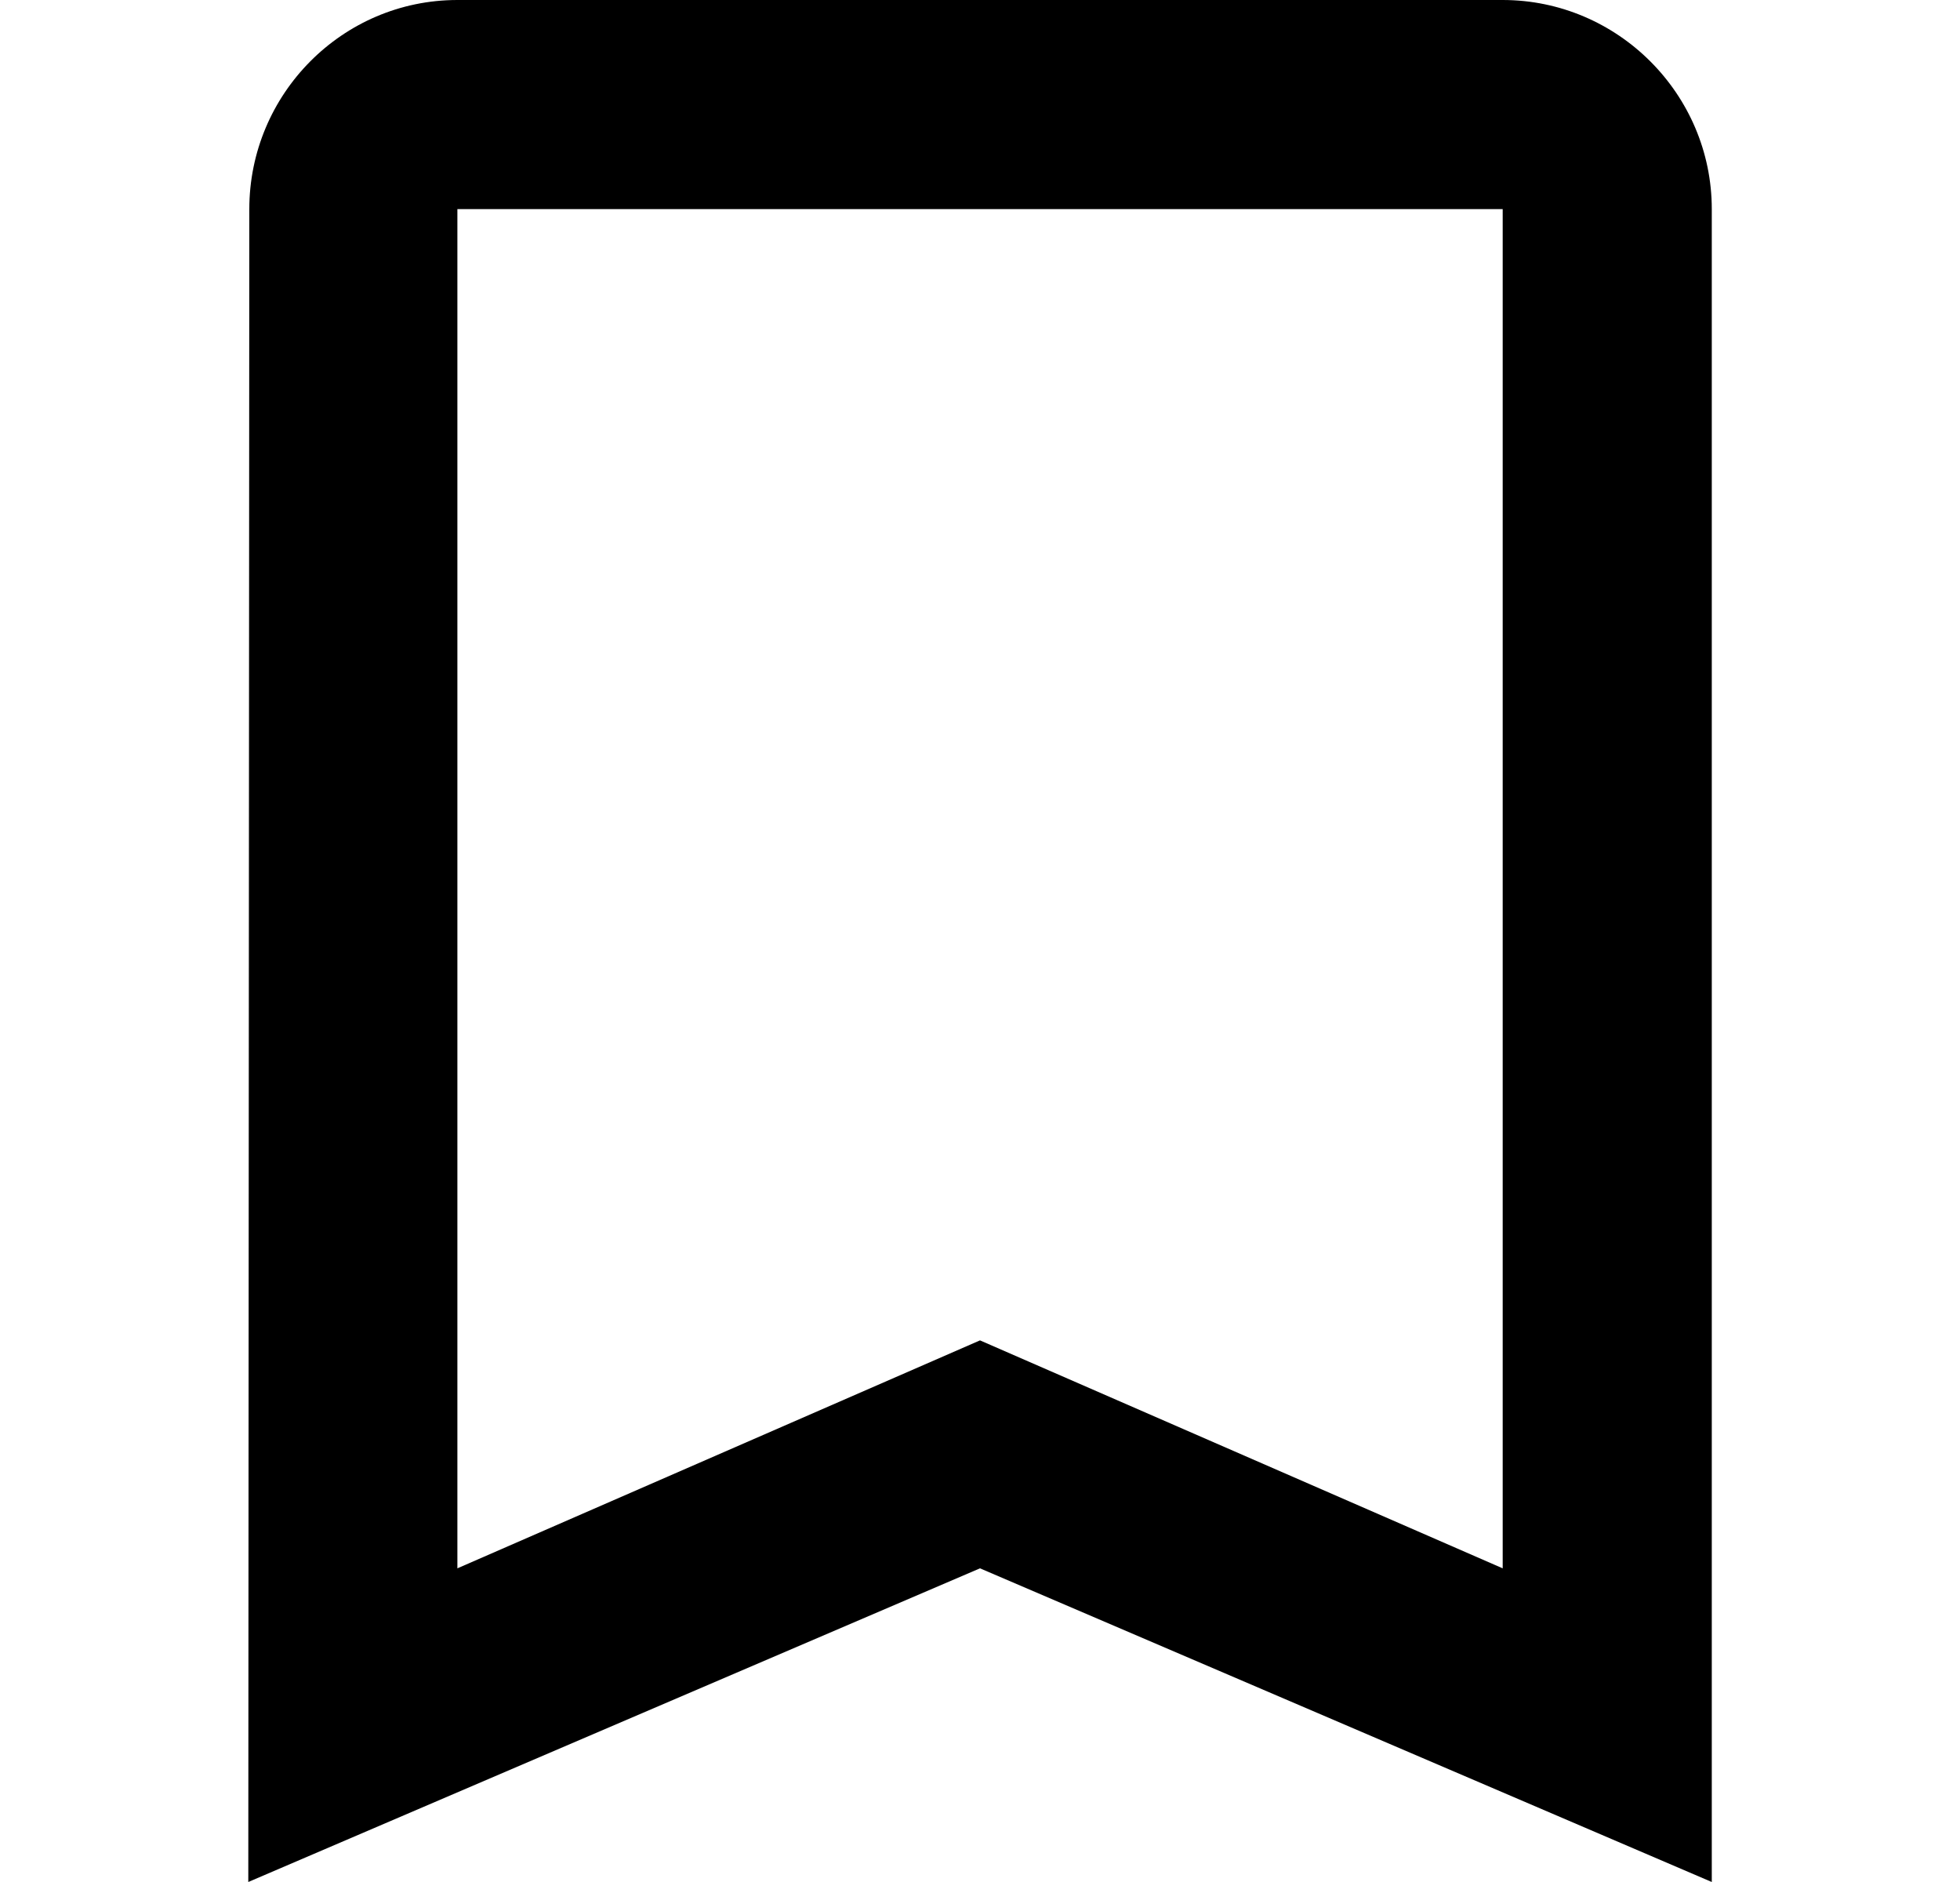
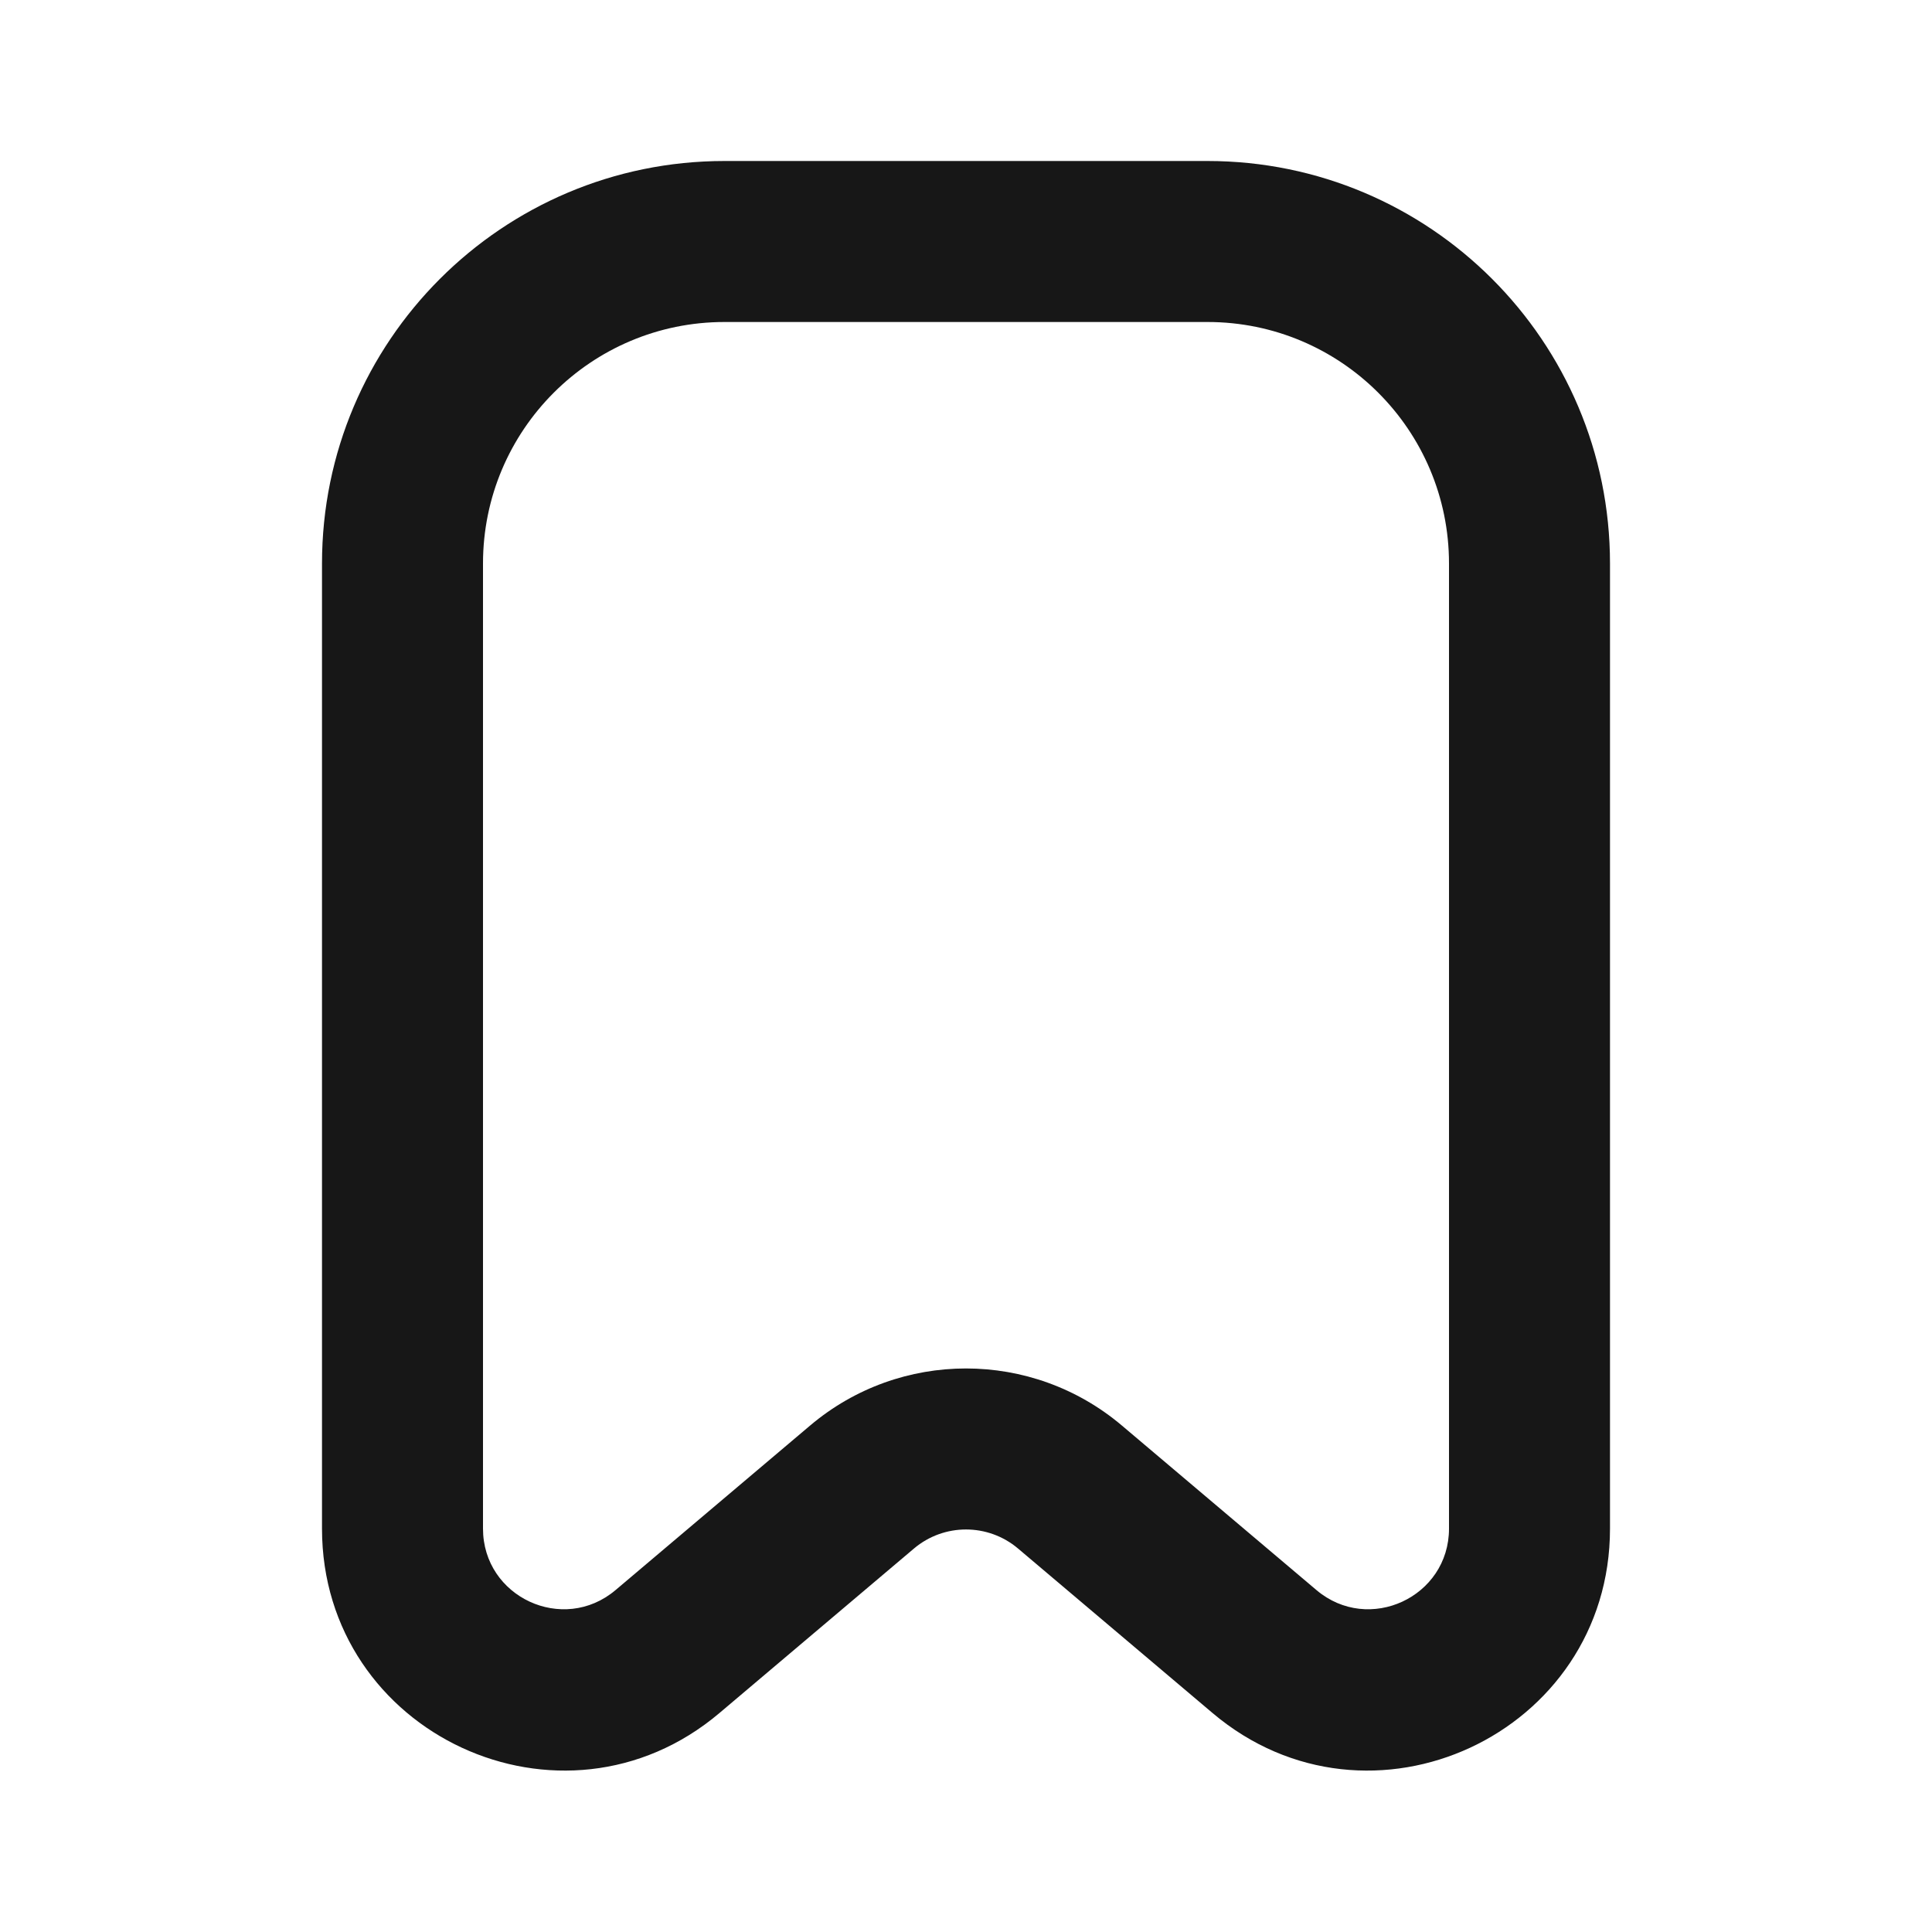
- <svg xmlns="http://www.w3.org/2000/svg" width="25" height="24" viewBox="0 0 25 24" fill="none">
-   <path d="M19.167 0H5.834C4.367 0 3.18 1.2 3.18 2.667L3.167 24L12.5 20L21.834 24V2.667C21.834 1.2 20.634 0 19.167 0ZM19.167 20L12.5 17.093L5.834 20V2.667H12.5H19.167V20Z" fill="black" />
+ <svg xmlns="http://www.w3.org/2000/svg" width="24" height="24" viewBox="0 0 24 24" fill="none">
+   <path fill-rule="evenodd" clip-rule="evenodd" d="M4 7C4 4.239 6.239 2 9 2H15C17.761 2 20 4.239 20 7V18.989C20 21.543 17.013 22.929 15.063 21.28L12.646 19.236C12.273 18.921 11.727 18.921 11.354 19.236L8.937 21.28C6.987 22.929 4 21.543 4 18.989V7ZM9 4C7.343 4 6 5.343 6 7V18.989C6 19.84 6.996 20.302 7.646 19.753L10.063 17.709C11.181 16.763 12.819 16.763 13.937 17.709L16.354 19.753C17.004 20.302 18 19.84 18 18.989V7C18 5.343 16.657 4 15 4H9Z" fill="#171717" />
</svg>
